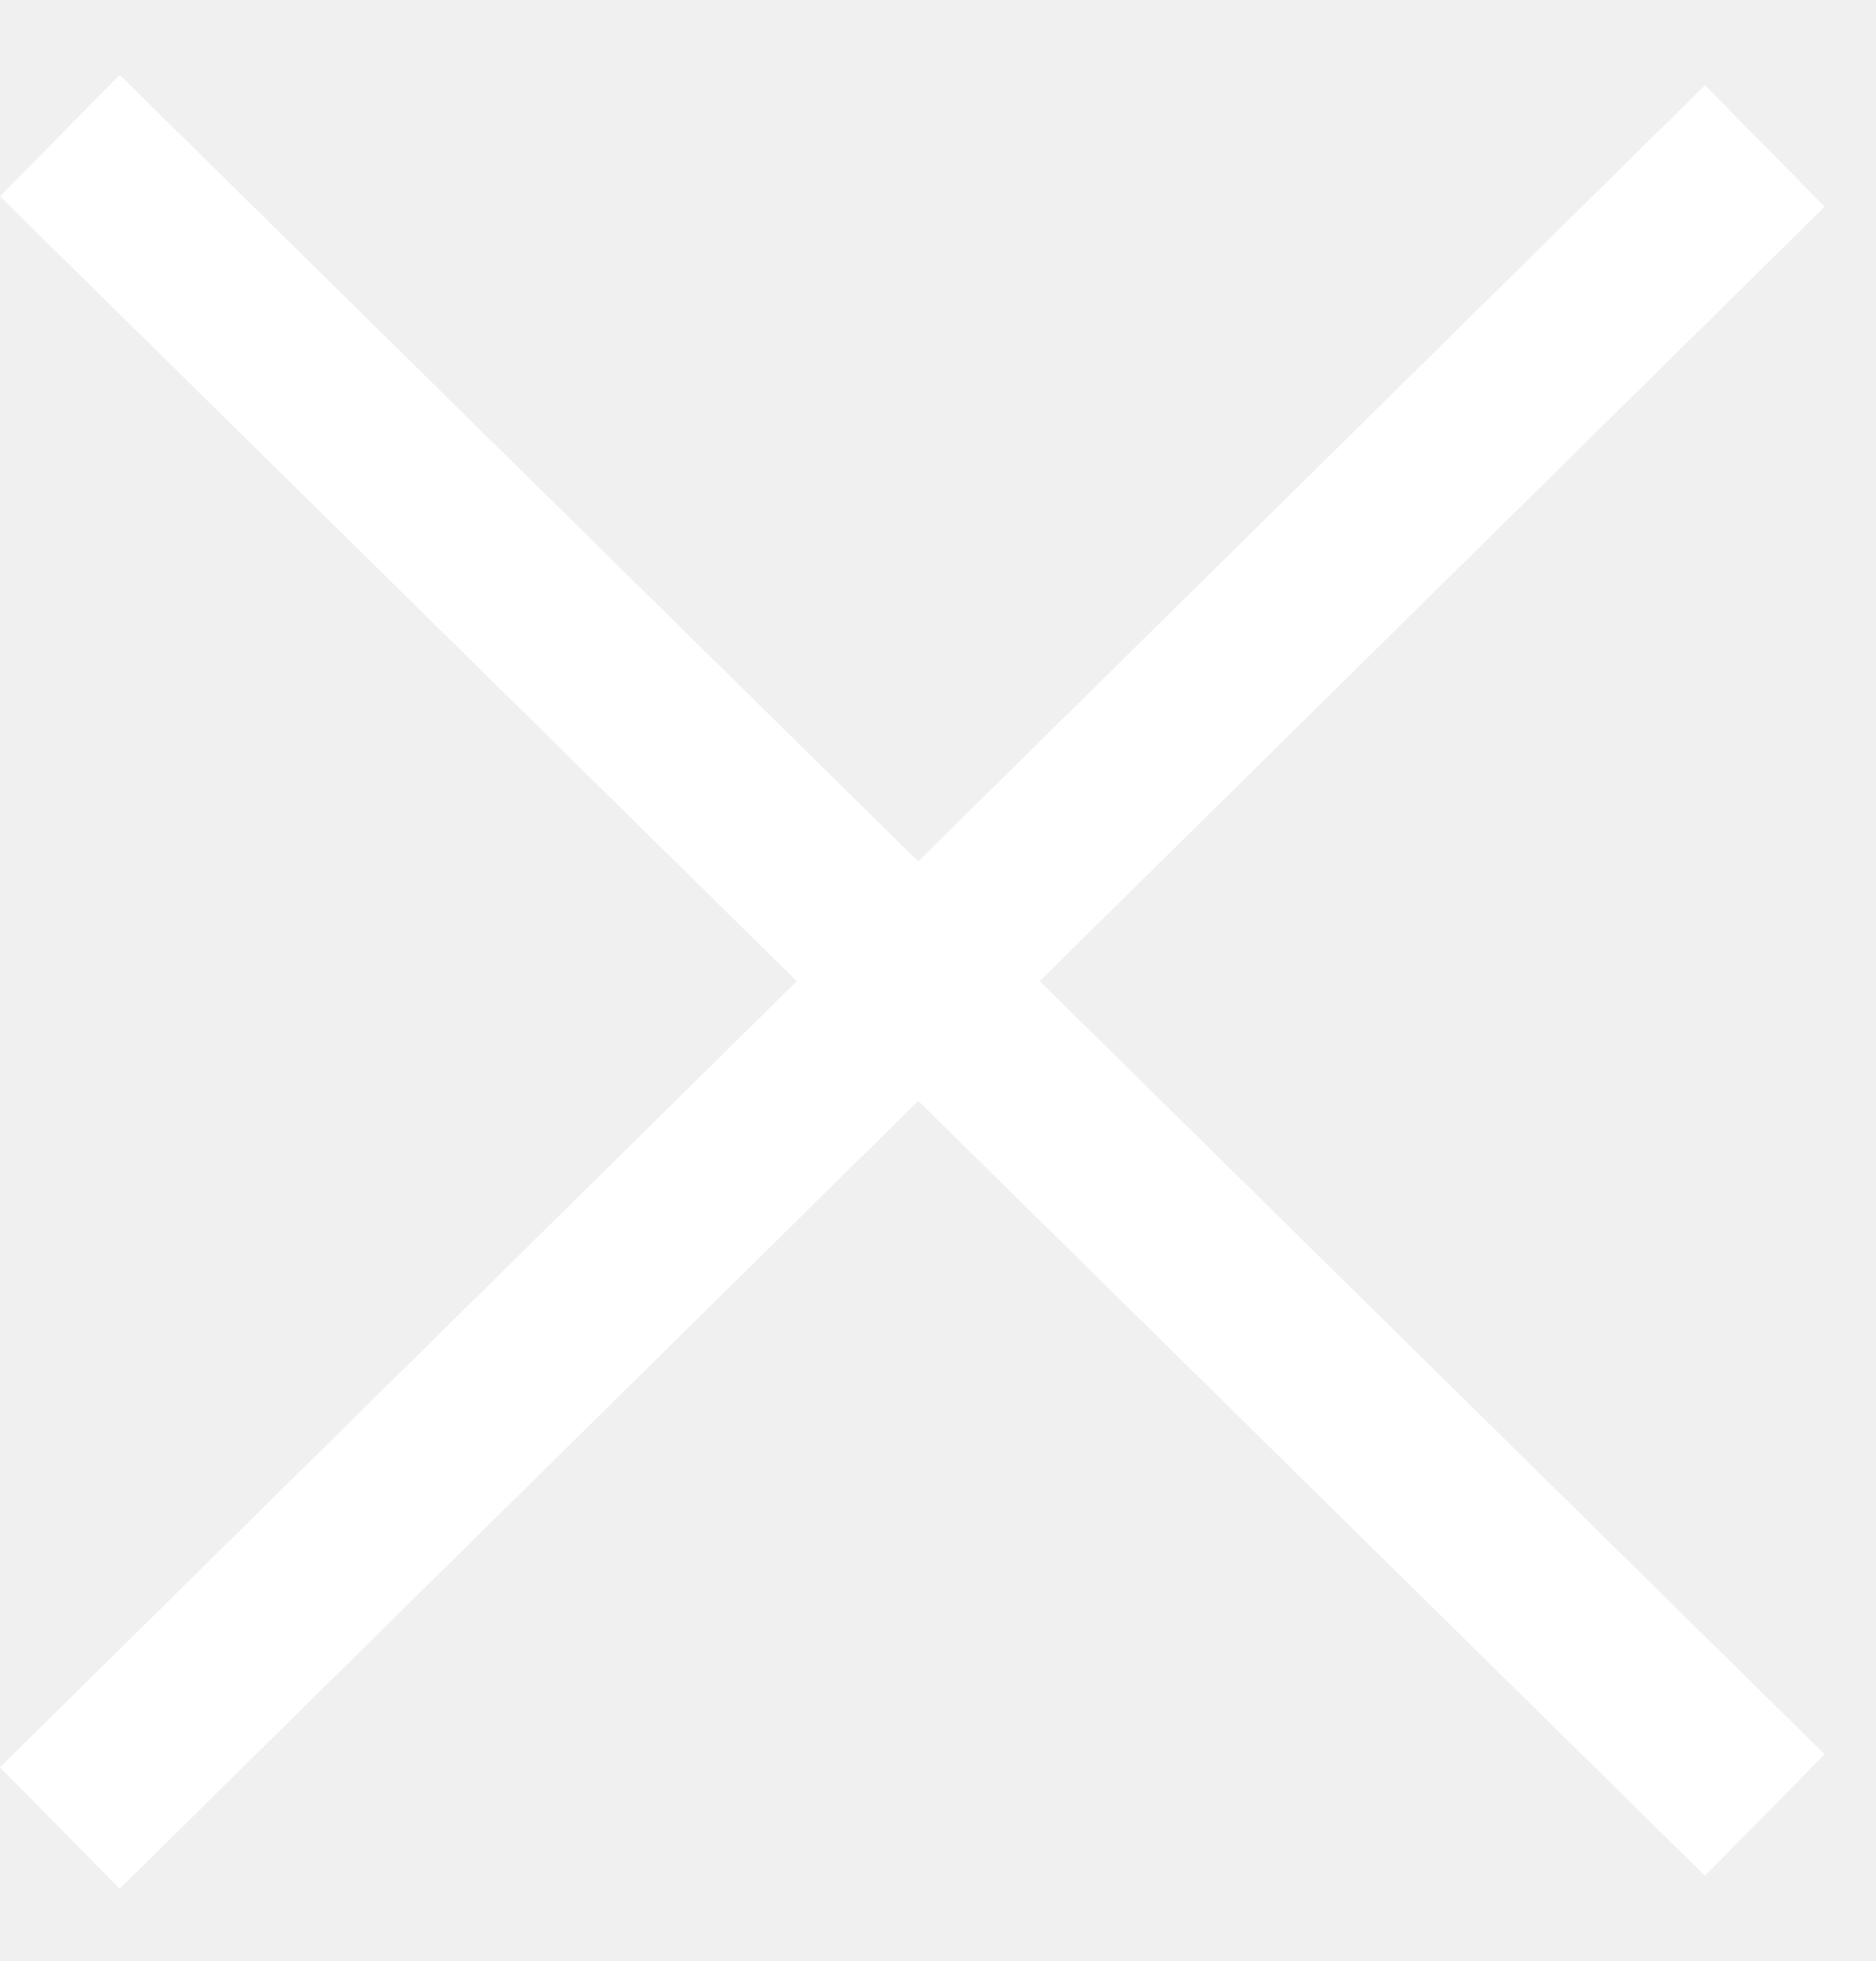
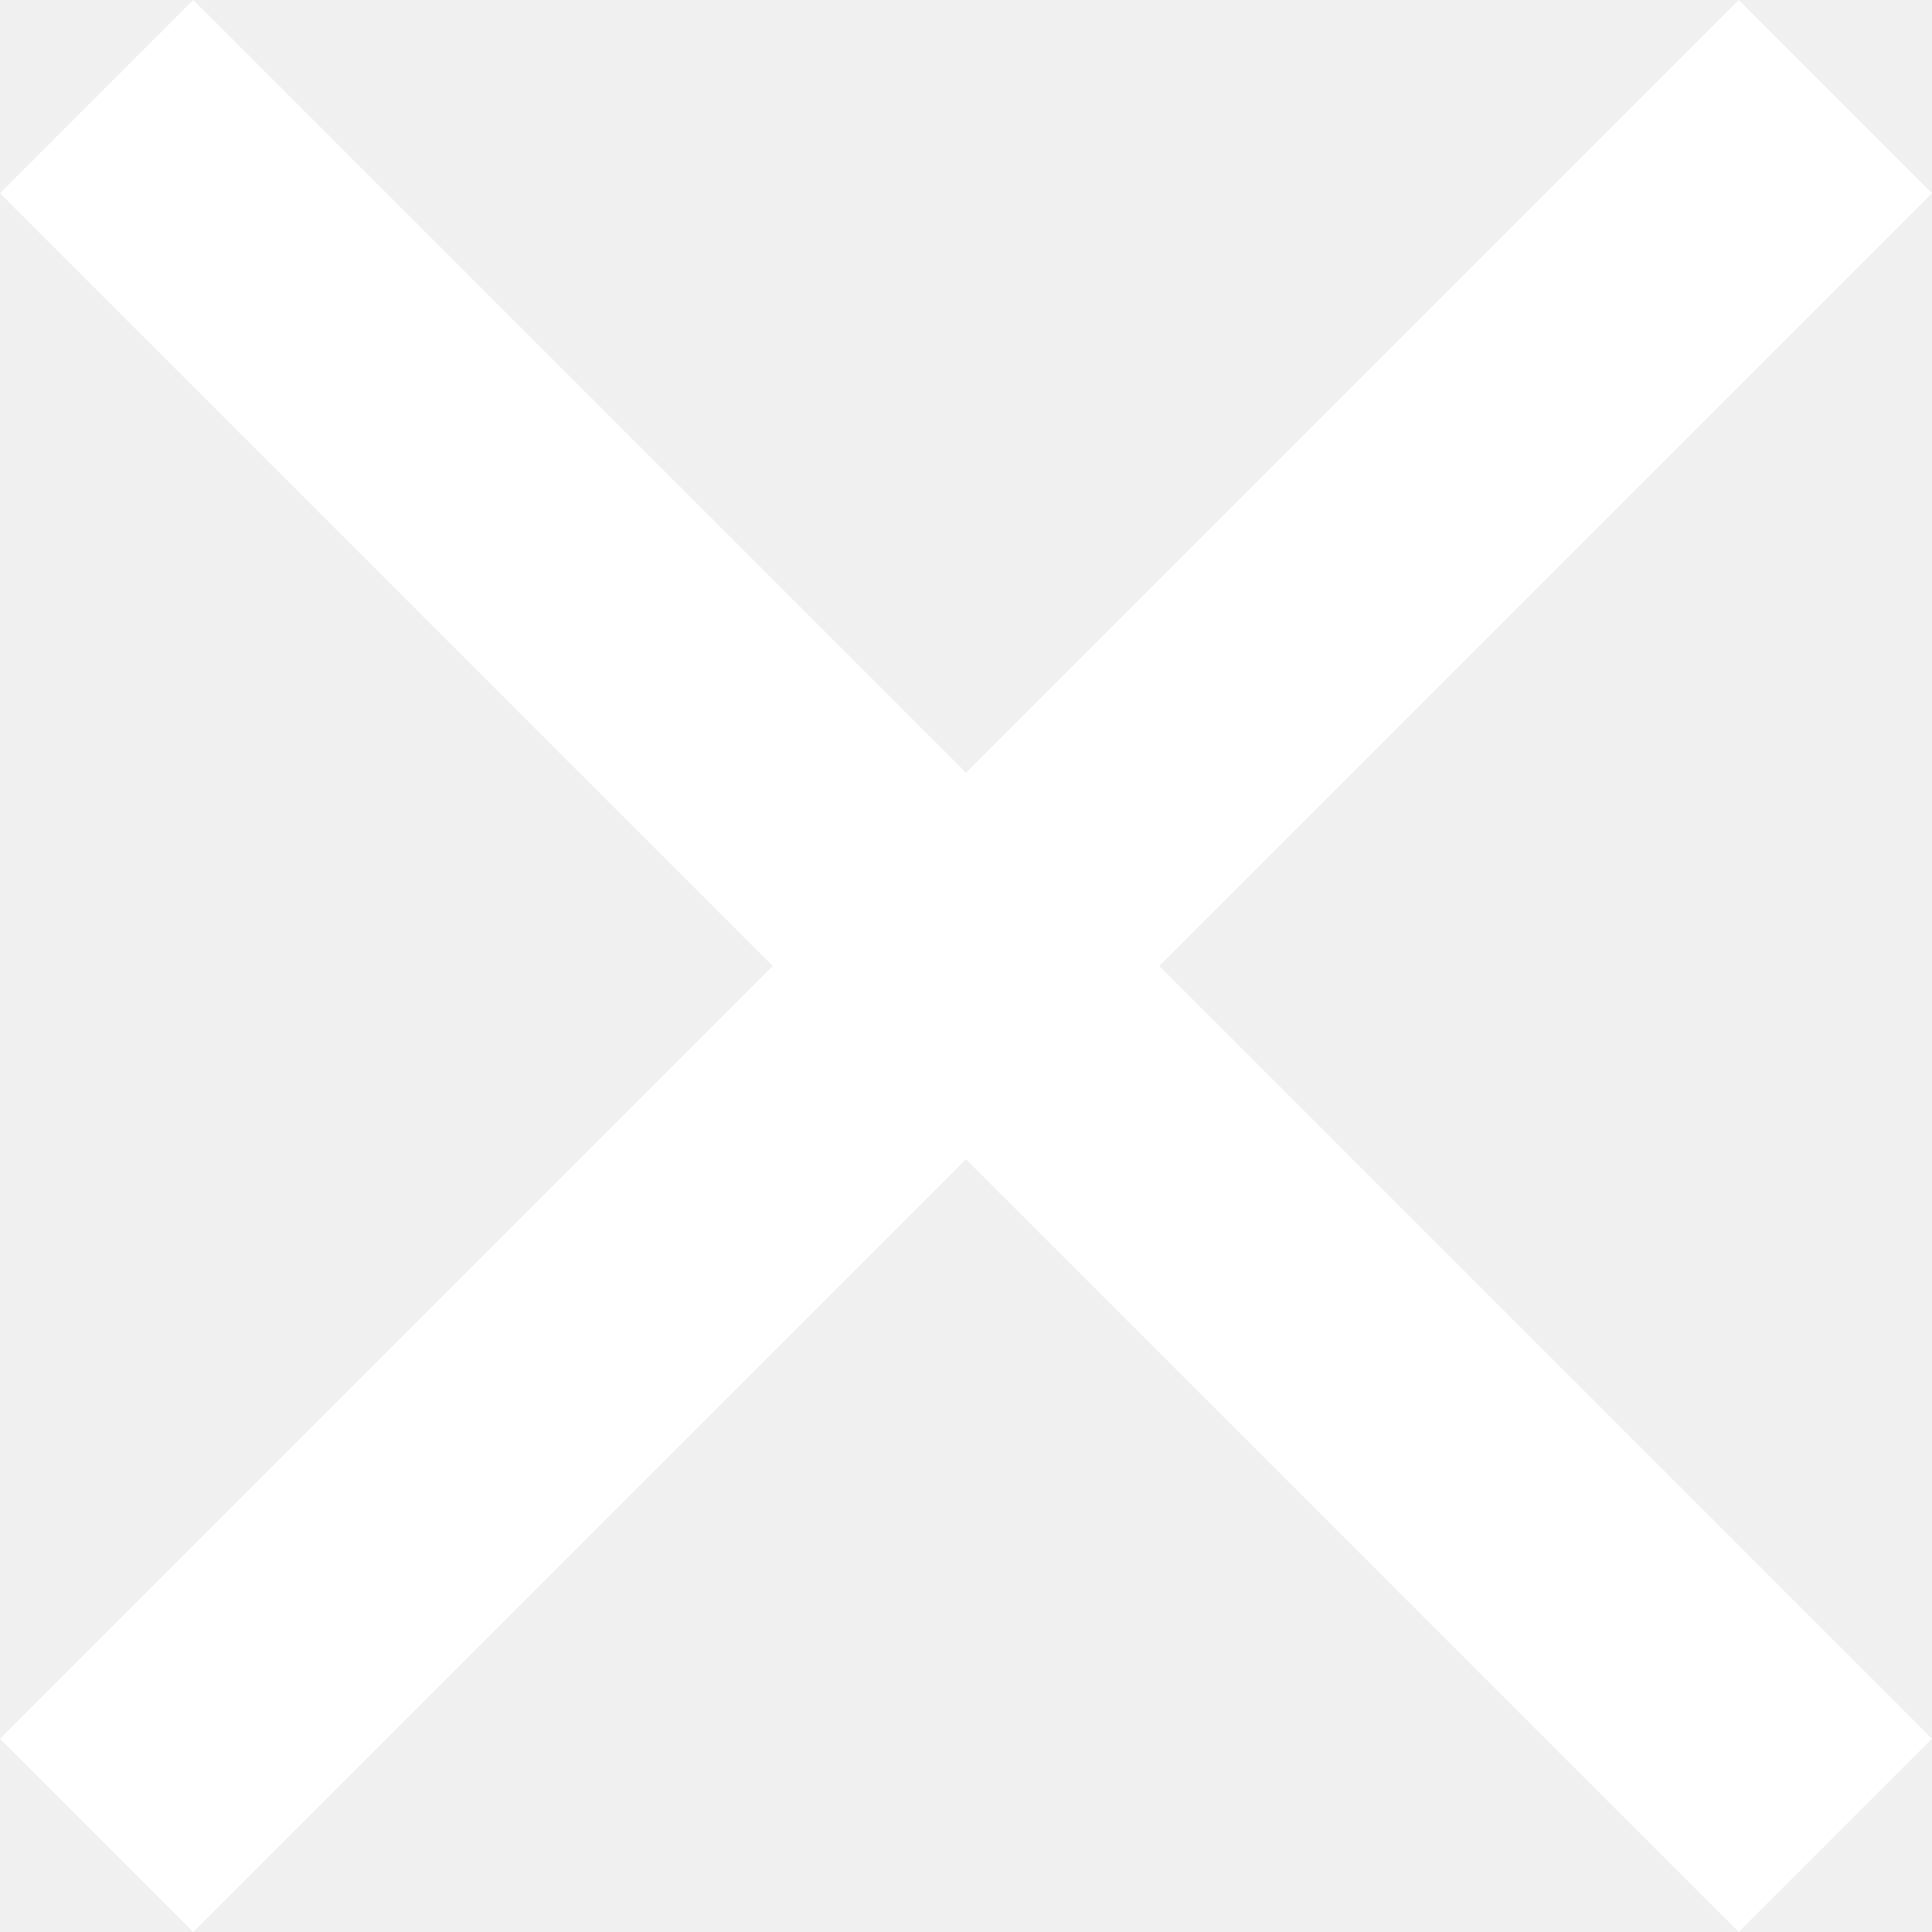
- <svg xmlns="http://www.w3.org/2000/svg" width="22" height="23" viewBox="0 0 22 23" fill="none">
-   <line x1="0.702" y1="1.591" x2="20.702" y2="21.288" stroke="white" stroke-width="2" />
-   <line x1="20.702" y1="1.712" x2="0.702" y2="21.44" stroke="white" stroke-width="2" />
+ <svg xmlns="http://www.w3.org/2000/svg" width="25" height="25" viewBox="0 0 25 25" fill="none">
+   <path fill-rule="evenodd" clip-rule="evenodd" d="M10 12.5L0 2.5L2.5 0L12.5 10L22.5 0L25 2.5L15 12.5L25 22.5L22.5 25L12.5 15L2.5 25L0 22.5L10 12.5Z" fill="white" />
</svg>
